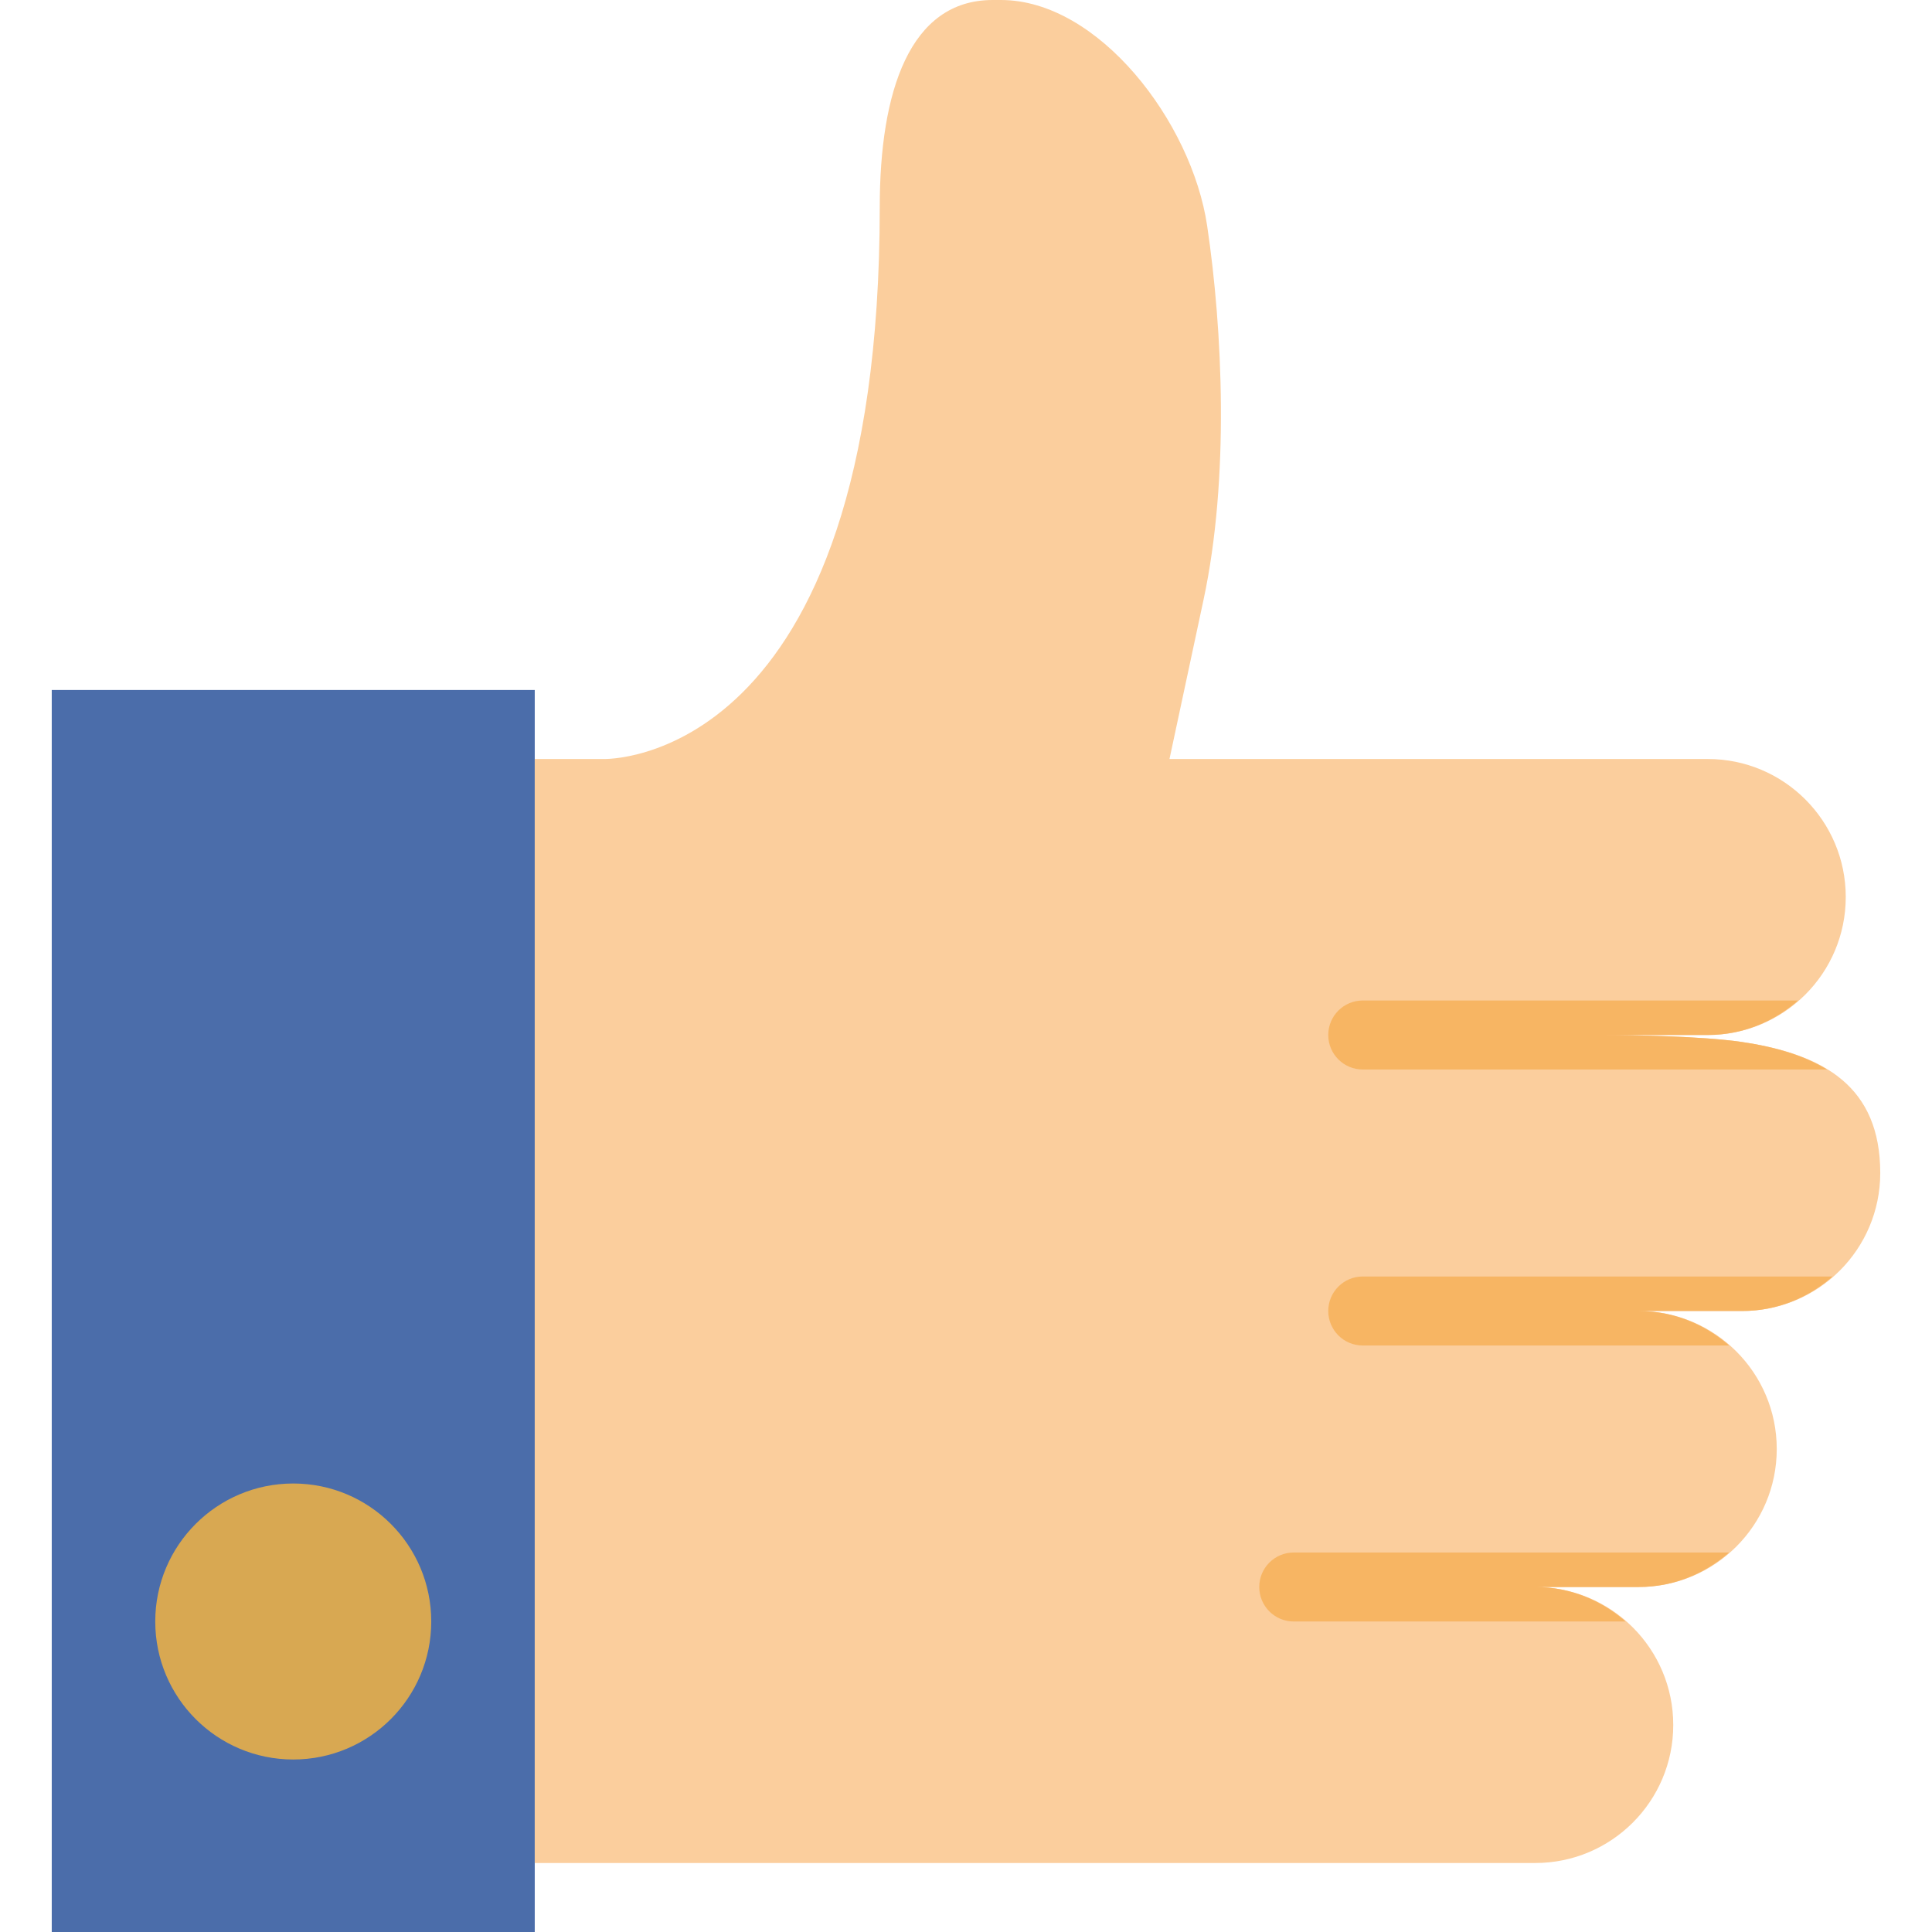
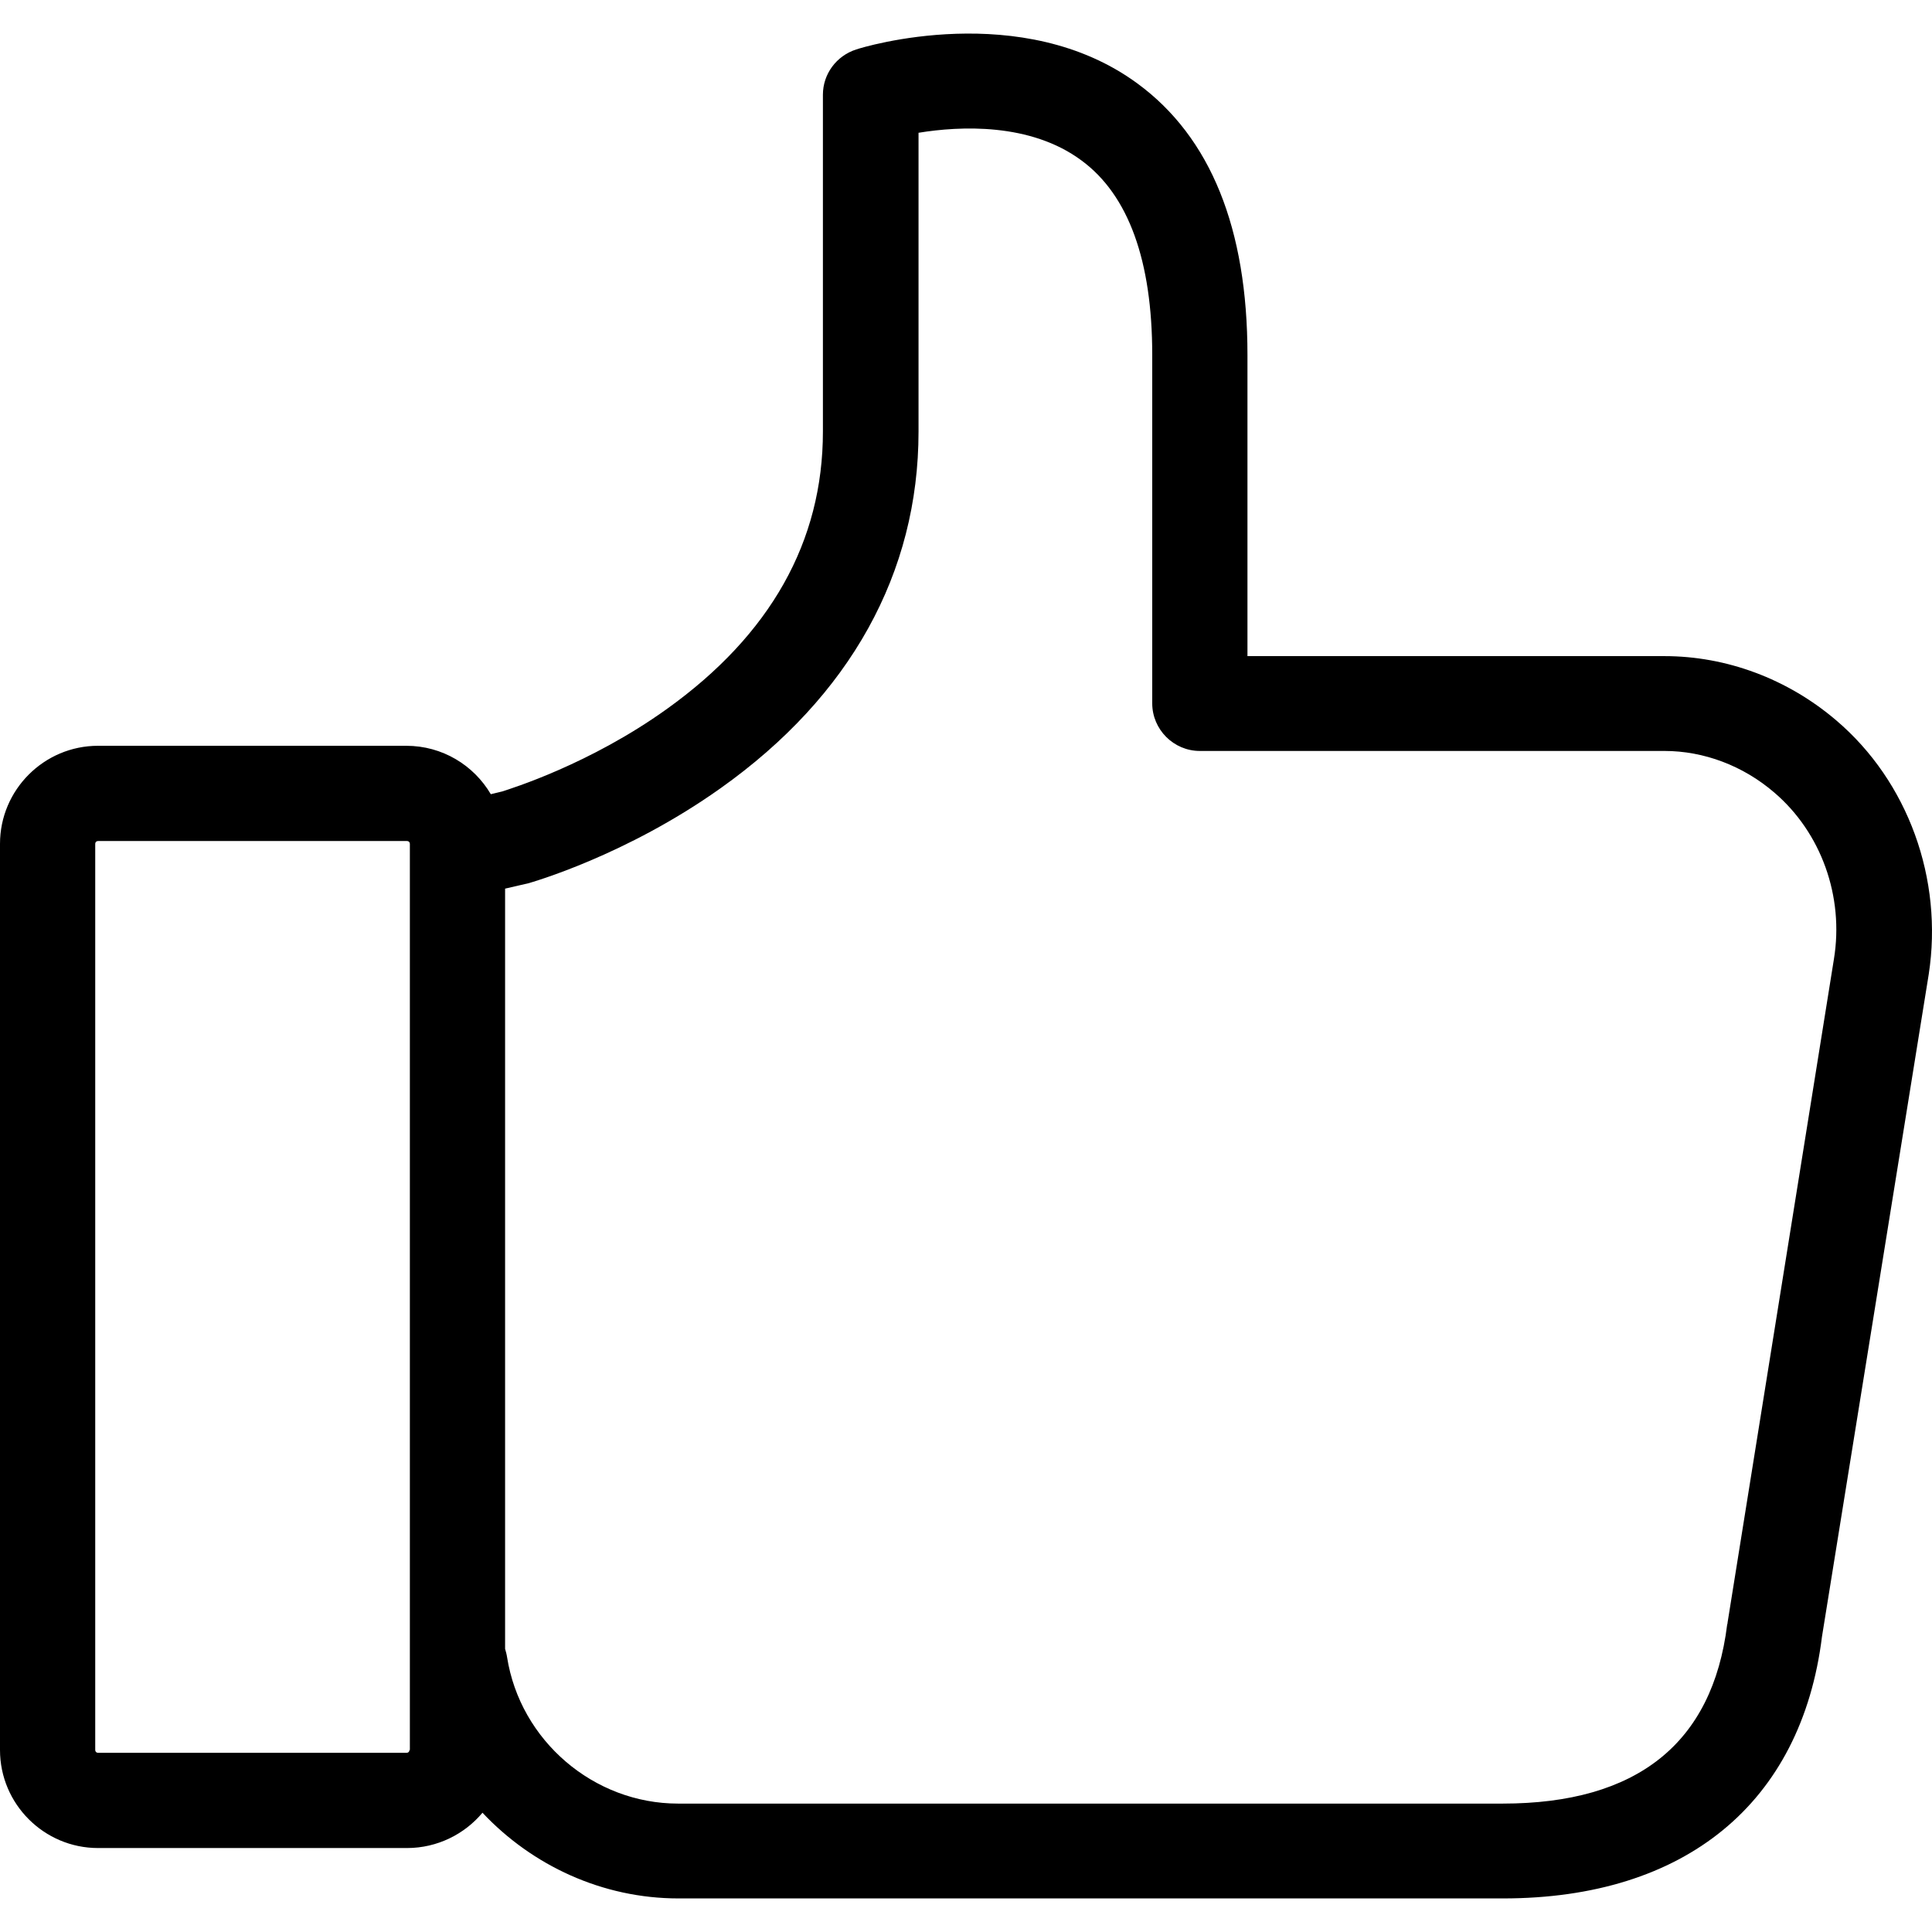
- <svg xmlns="http://www.w3.org/2000/svg" version="1.1" id="Capa_1" x="0px" y="0px" viewBox="0 0 56 56" style="enable-background:new 0 0 56 56;" xml:space="preserve">
-   <rect x="1.5" y="20" style="fill:#4B6DAA;" width="14" height="36" />
-   <circle style="fill:#D8A852;" cx="8.5" cy="47" r="4" />
-   <path style="fill:#FBCE9D;" d="M53.5,26c0-2.209-1.791-4-4-4h-9h-3h-3.602l0.988-4.619c0.754-3.524,0.552-7.819,0.104-10.836  C34.542,3.528,31.84,0,29.013,0h-0.239C26.364,0,25.5,2.659,25.5,6c0,16.25-8,16-8,16h-2v32h15h10h4c2.209,0,4-1.791,4-4  c0-2.209-1.791-4-4-4h3c2.209,0,4-1.791,4-4c0-2.209-1.791-4-4-4h3c2.209,0,4-1.791,4-4c0-2.493-1.613-3.442-4-3.796  C49.337,30.031,47.224,30,46.5,30h3C51.709,30,53.5,28.209,53.5,26z" />
-   <path style="fill:#F7B563;" d="M52.12,29H39.5c-0.552,0-1,0.447-1,1s0.448,1,1,1h13.456c-0.657-0.403-1.488-0.653-2.456-0.796  C49.337,30.031,47.224,30,46.5,30h3C50.508,30,51.417,29.615,52.12,29z" />
-   <path style="fill:#F7B563;" d="M53.12,37H39.5c-0.552,0-1,0.447-1,1s0.448,1,1,1h10.621c-0.703-0.615-1.613-1-2.621-1h3  C51.508,38,52.417,37.615,53.12,37z" />
-   <path style="fill:#F7B563;" d="M50.12,45H37.5c-0.552,0-1,0.447-1,1s0.448,1,1,1h9.621c-0.703-0.615-1.613-1-2.621-1h3  C48.508,46,49.417,45.615,50.12,45z" />
+ <svg xmlns="http://www.w3.org/2000/svg" version="1.1" id="Capa_1" x="0px" y="0px" viewBox="0 0 486.926 486.926" style="enable-background:new 0 0 486.926 486.926;" xml:space="preserve">
+   <g>
+     <path d="M462.8,181.564c-12.3-10.5-27.7-16.2-43.3-16.2h-15.8h-56.9h-32.4v-75.9c0-31.9-9.3-54.9-27.7-68.4   c-29.1-21.4-69.2-9.2-70.9-8.6c-5,1.6-8.4,6.2-8.4,11.4v84.9c0,27.7-13.2,51.2-39.3,69.9c-19.5,14-39.4,20.1-41.5,20.8l-2.9,0.7   c-4.3-7.3-12.2-12.2-21.3-12.2H24.7c-13.6,0-24.7,11.1-24.7,24.7v228.4c0,13.6,11.1,24.7,24.7,24.7h77.9c7.6,0,14.5-3.5,19-8.9   c12.5,13.3,30.2,21.6,49.4,21.6h65.9h6.8h135.1c45.9,0,75.2-24,80.4-66l26.9-166.9C489.8,221.564,480.9,196.964,462.8,181.564z    M103.2,441.064c0,0.4-0.3,0.7-0.7,0.7H24.7c-0.4,0-0.7-0.3-0.7-0.7v-228.4c0-0.4,0.3-0.7,0.7-0.7h77.9c0.4,0,0.7,0.3,0.7,0.7   v228.4H103.2z M462.2,241.764l-26.8,167.2c0,0.1,0,0.3-0.1,0.5c-3.7,29.9-22.7,45.1-56.6,45.1H243.6h-6.8h-65.9   c-21.3,0-39.8-15.9-43.1-36.9c-0.1-0.7-0.3-1.4-0.5-2.1v-191.6l5.2-1.2c0.2,0,0.3-0.1,0.5-0.1c1-0.3,24.7-7,48.6-24   c32.7-23.2,49.9-54.3,49.9-89.9v-75.3c10.4-1.7,28.2-2.6,41.1,7c11.8,8.7,17.8,25.2,17.8,49v87.8c0,6.6,5.4,12,12,12h44.4h56.9   h15.8c9.9,0,19.8,3.7,27.7,10.5C459,209.864,464.8,225.964,462.2,241.764z" />
+   </g>
  <g>
</g>
  <g>
</g>
  <g>
</g>
  <g>
</g>
  <g>
</g>
  <g>
</g>
  <g>
</g>
  <g>
</g>
  <g>
</g>
  <g>
</g>
  <g>
</g>
  <g>
</g>
  <g>
</g>
  <g>
</g>
  <g>
</g>
</svg>
